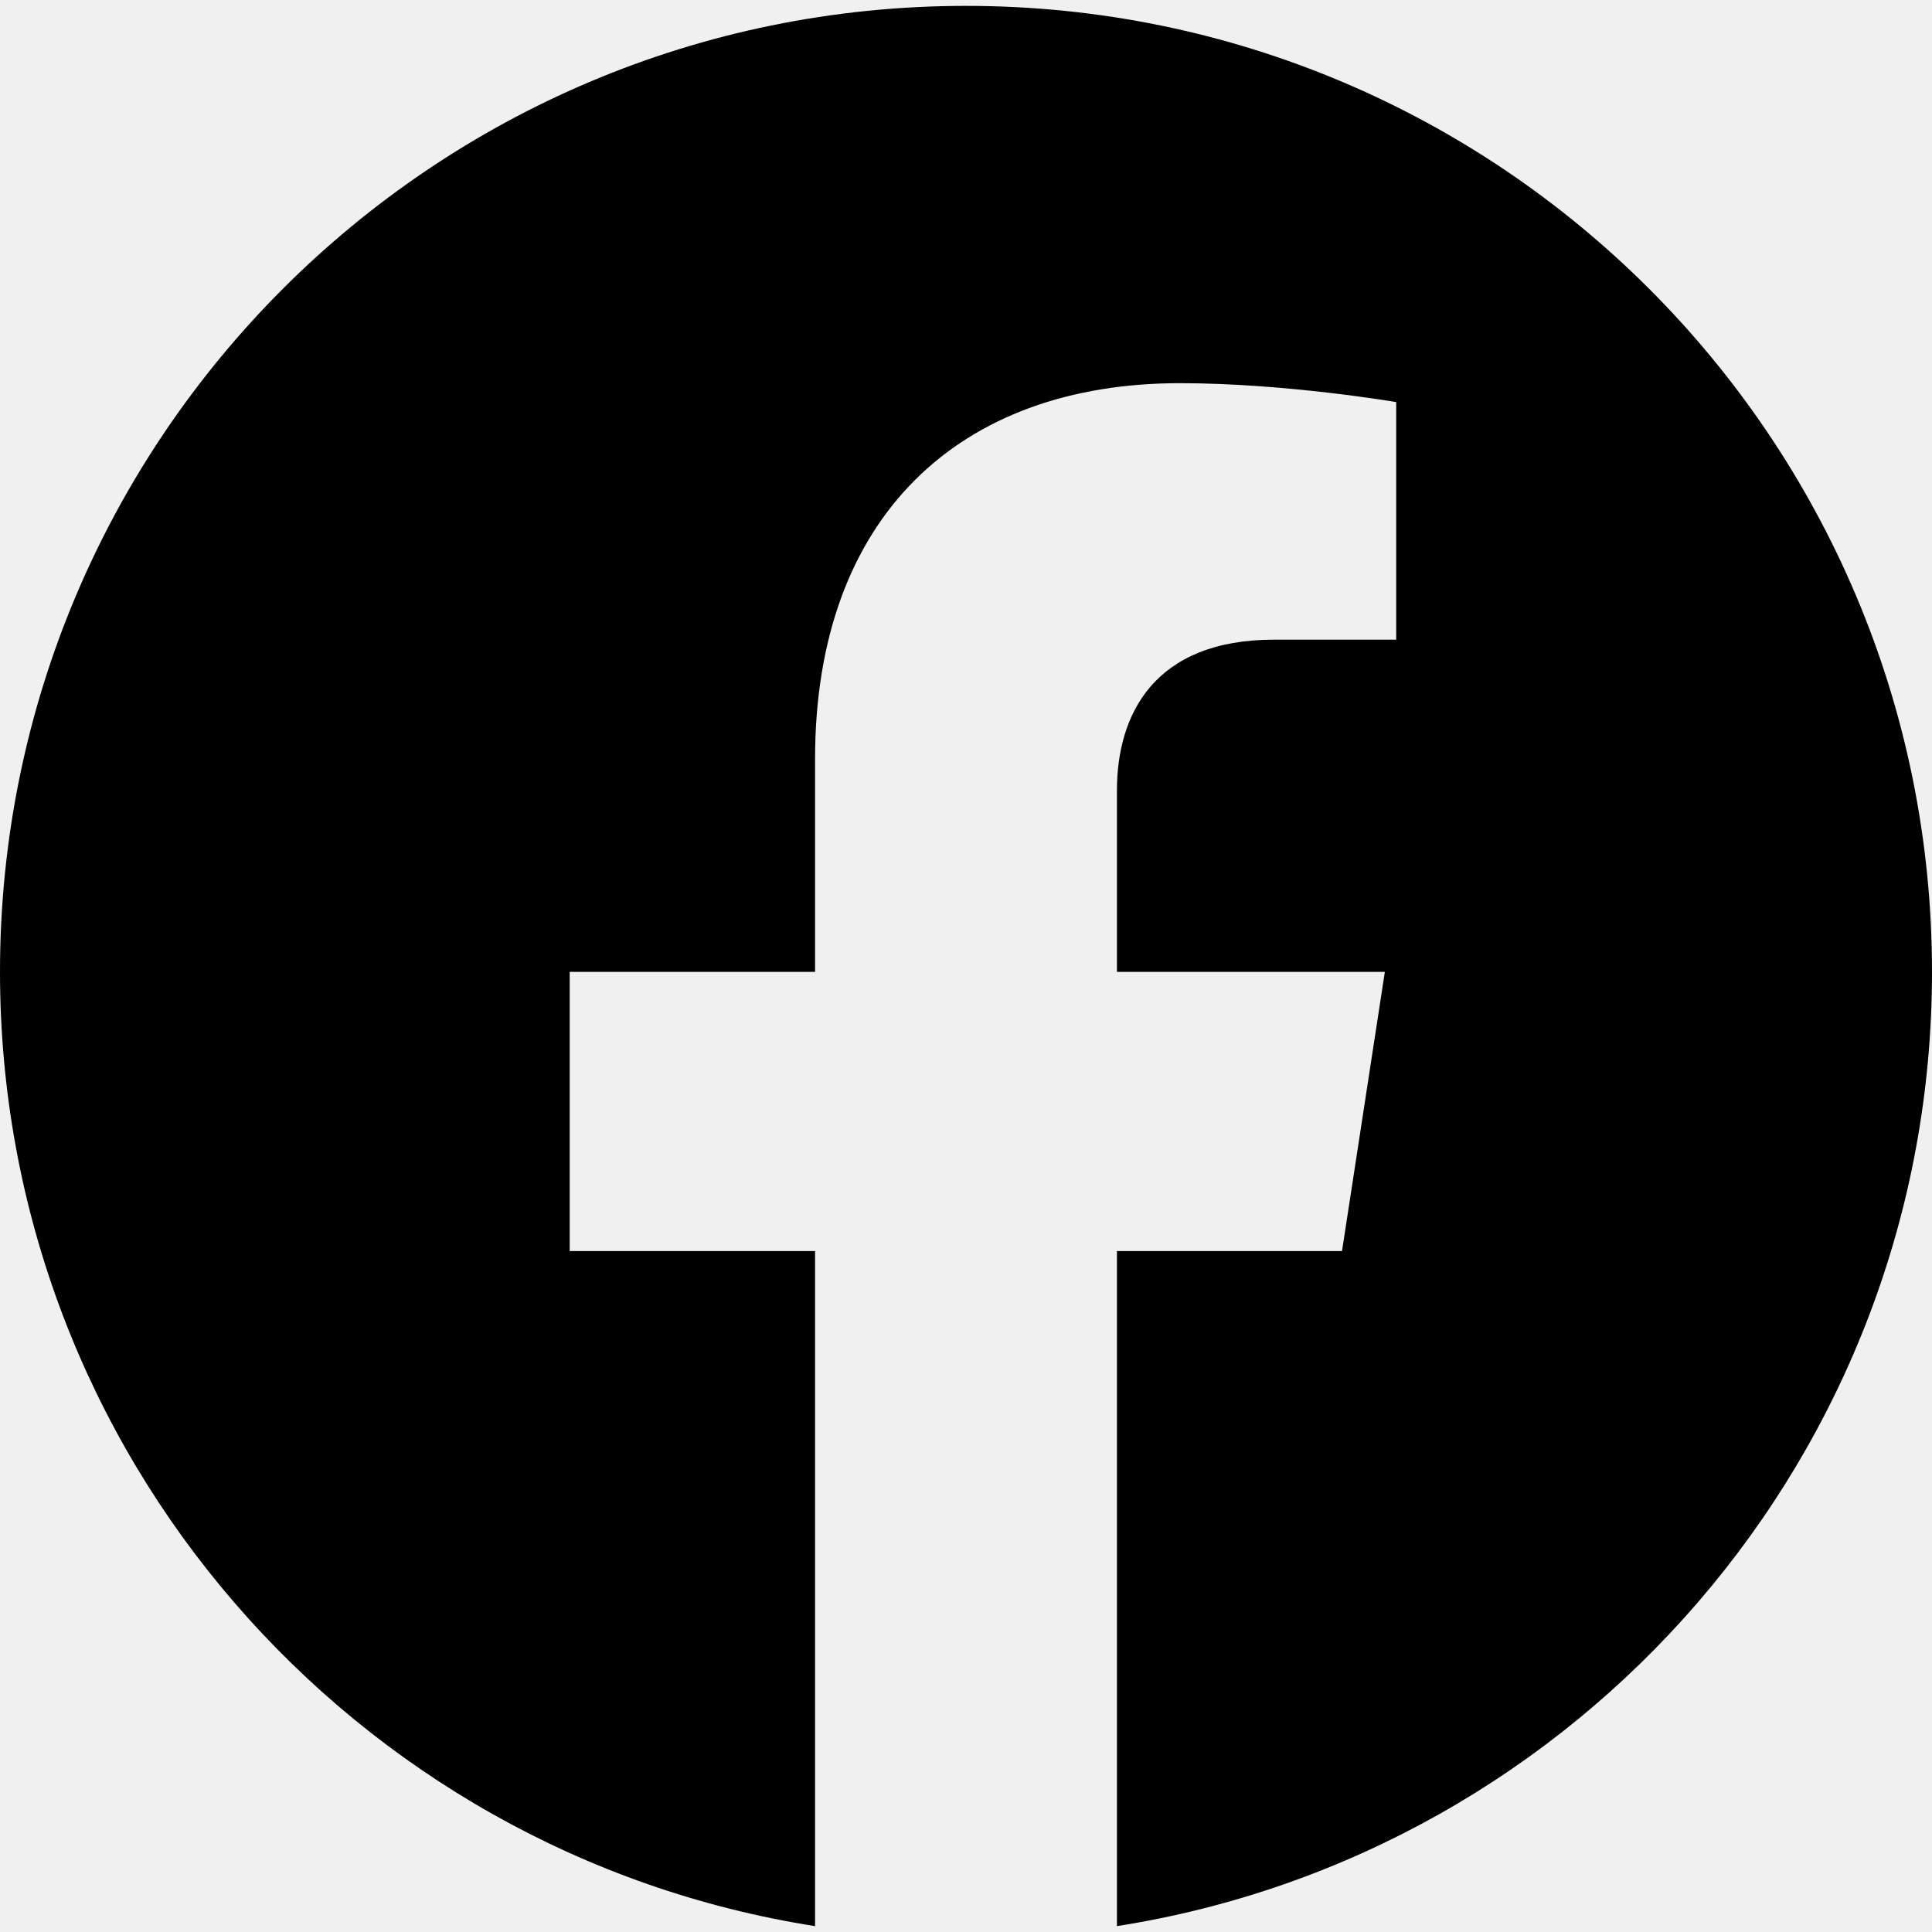
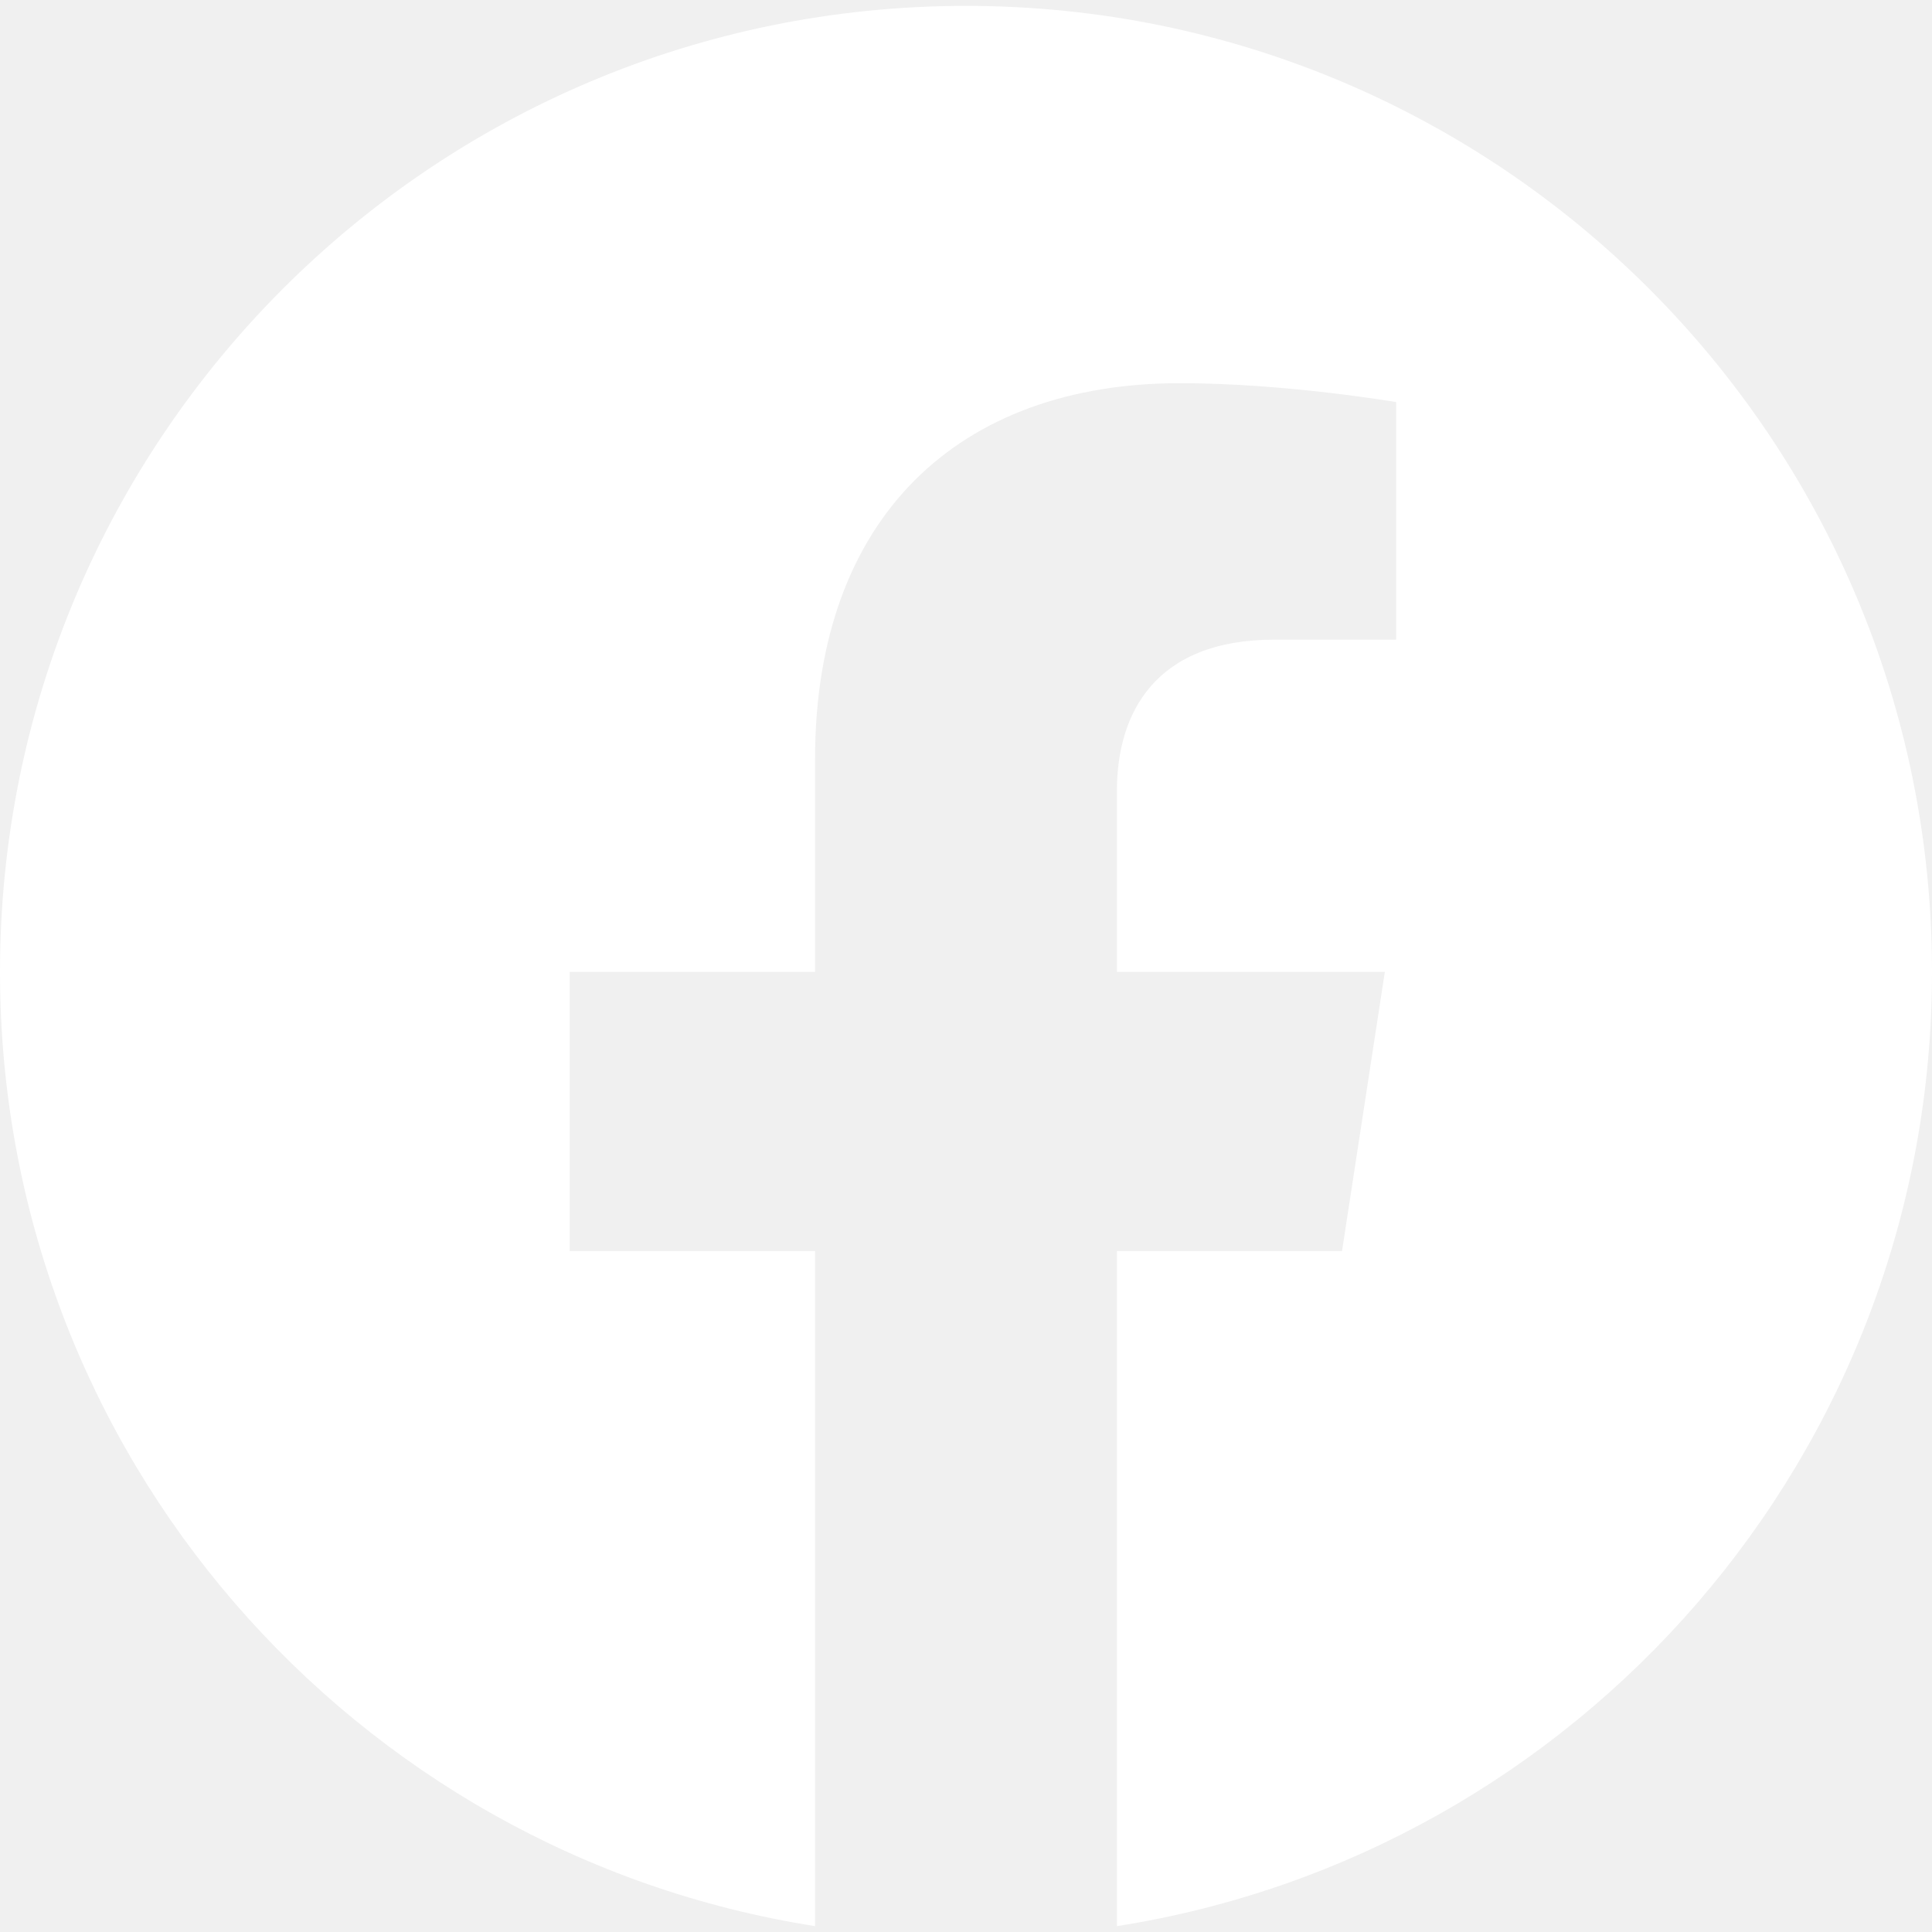
<svg xmlns="http://www.w3.org/2000/svg" viewBox="0 0 24 24" width="24" height="24">
-   <path d="M24 12.073C24 5.444 18.629 0.073 12 0.073C5.371 0.073 0 5.444 0 12.073C0 18.062 4.388 23.026 10.125 23.927V15.541H7.077V12.073H10.125V9.429C10.125 6.421 11.915 4.76 14.657 4.76C15.971 4.76 17.344 4.995 17.344 4.995V7.946H15.83C14.34 7.946 13.875 8.871 13.875 9.82V12.073H17.203L16.671 15.541H13.875V23.927C19.612 23.026 24 18.062 24 12.073Z" fill="currentColor" />
+   <path d="M24 12.073C24 5.444 18.629 0.073 12 0.073C5.371 0.073 0 5.444 0 12.073C0 18.062 4.388 23.026 10.125 23.927V15.541H7.077V12.073H10.125V9.429C10.125 6.421 11.915 4.76 14.657 4.76C15.971 4.76 17.344 4.995 17.344 4.995V7.946H15.83C14.34 7.946 13.875 8.871 13.875 9.82V12.073H17.203L16.671 15.541H13.875V23.927C19.612 23.026 24 18.062 24 12.073Z" fill="#fff" />
</svg>
